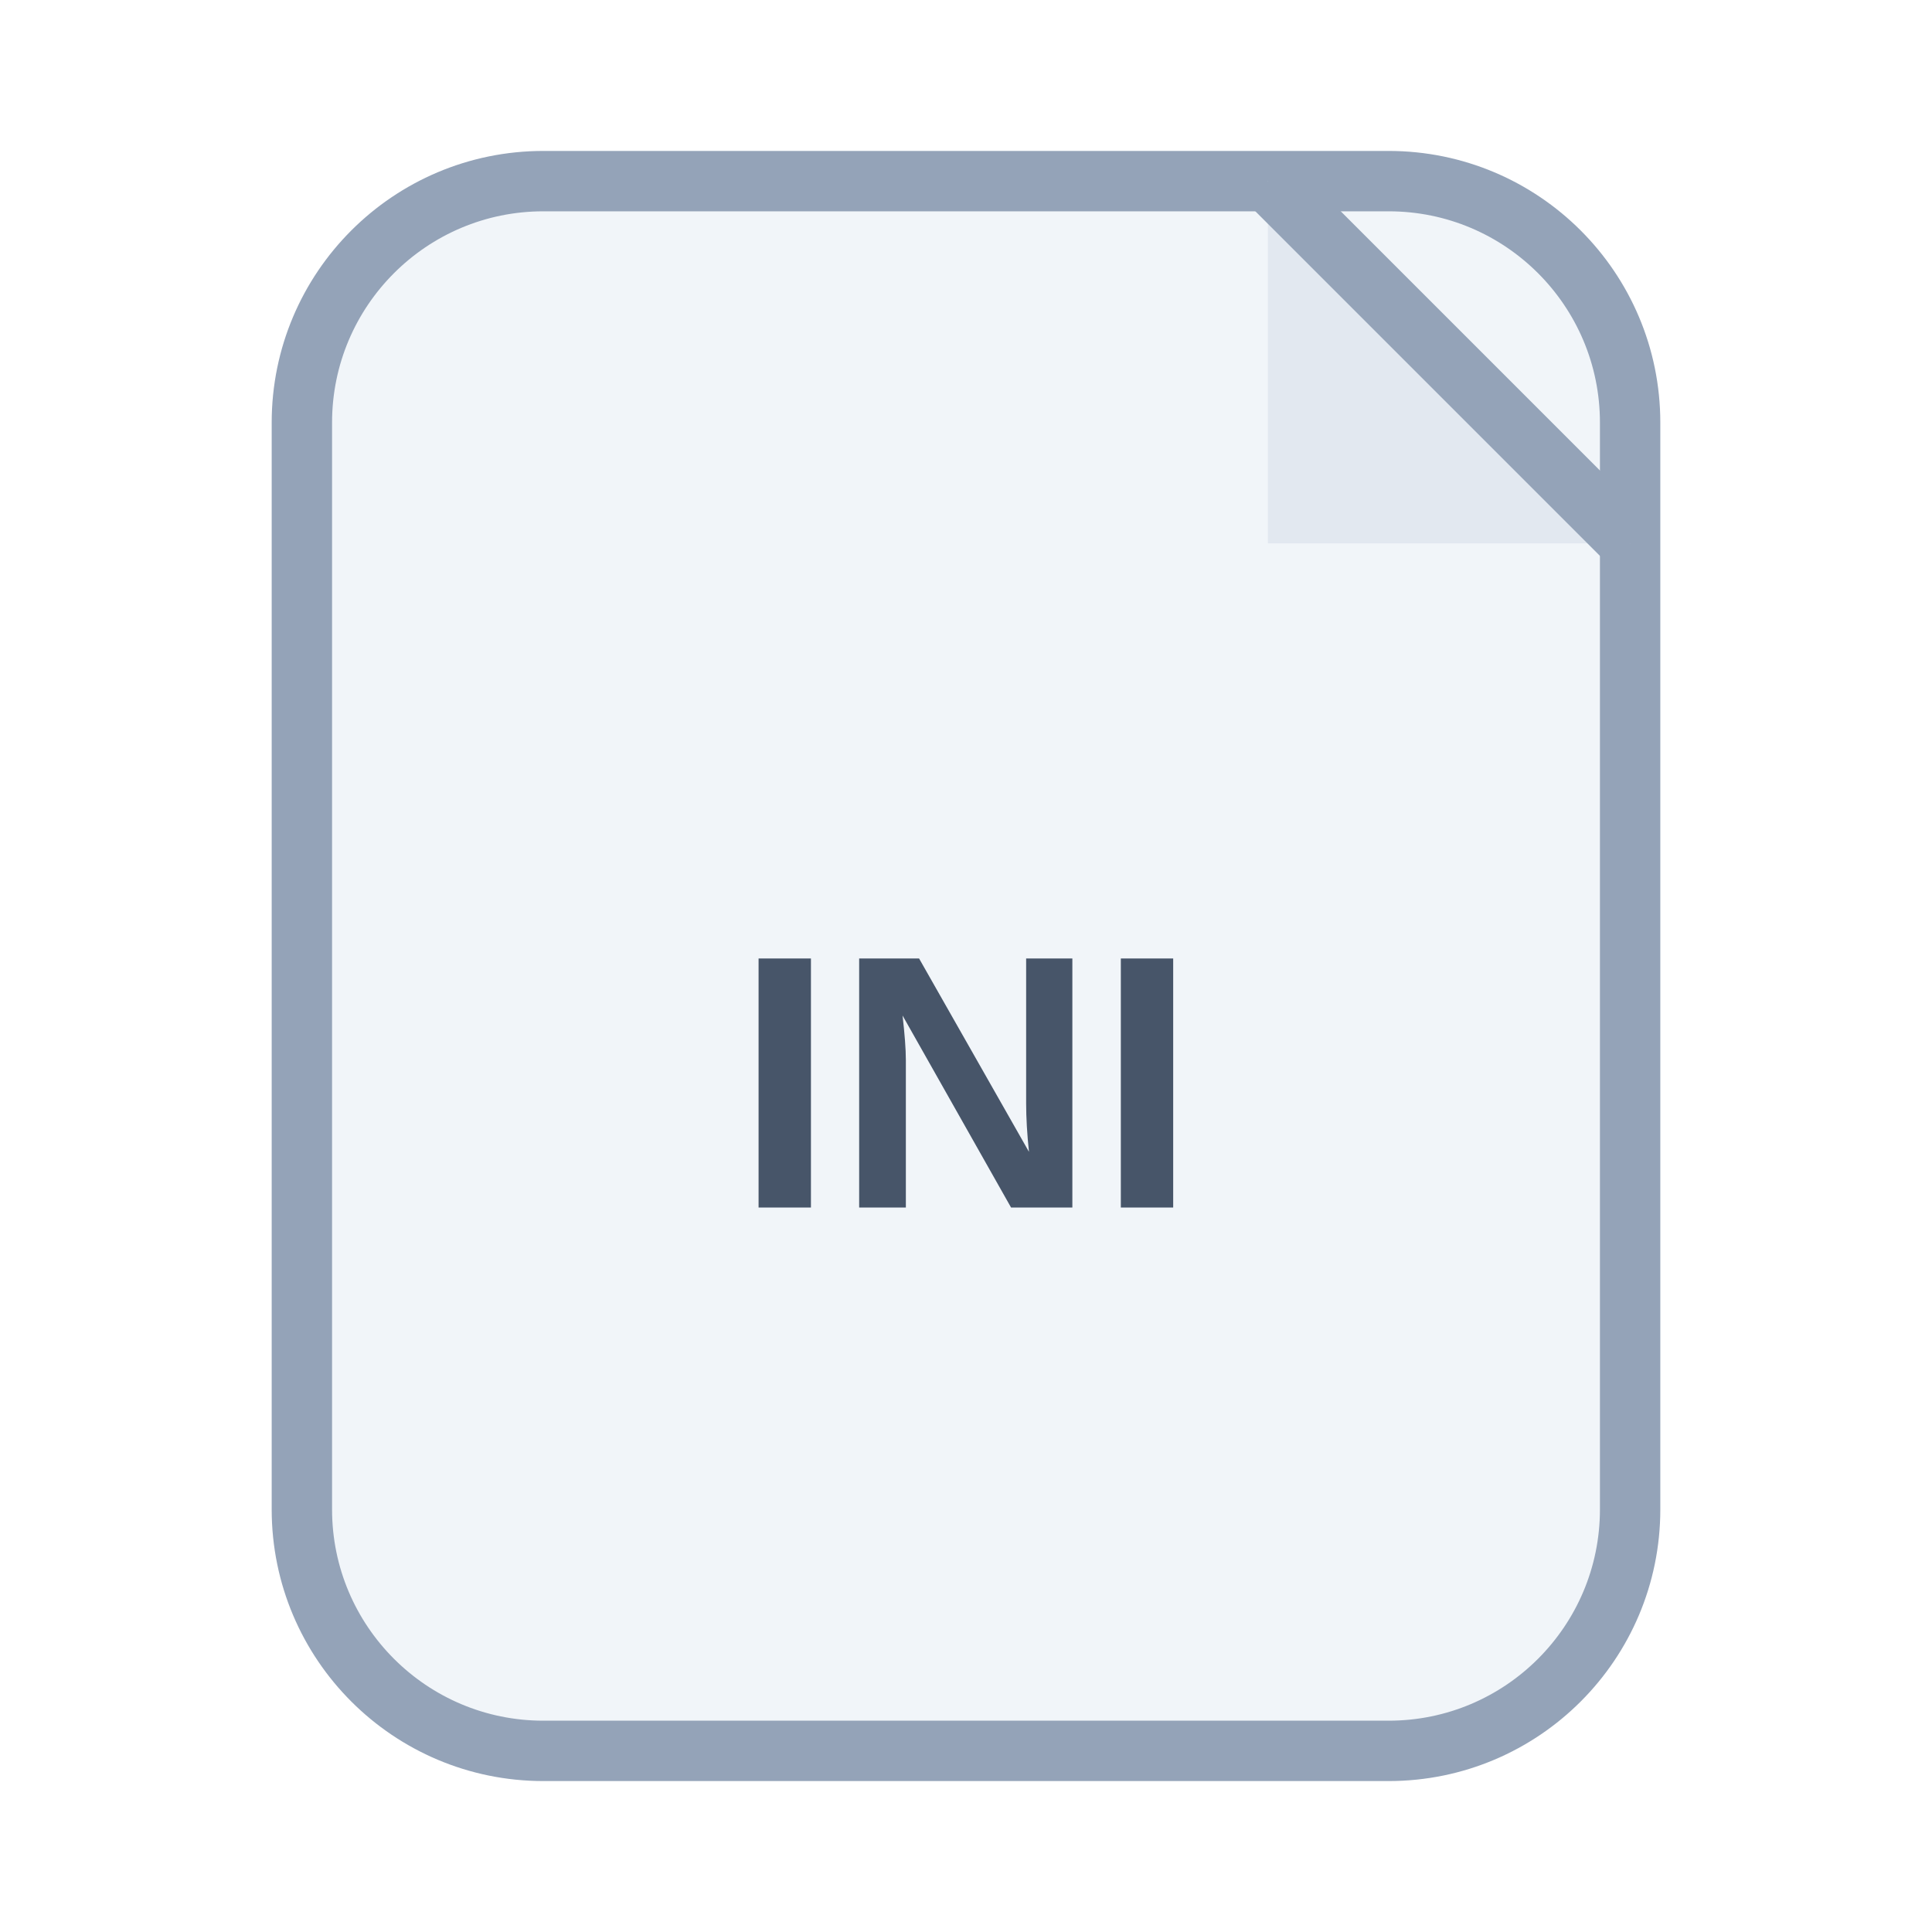
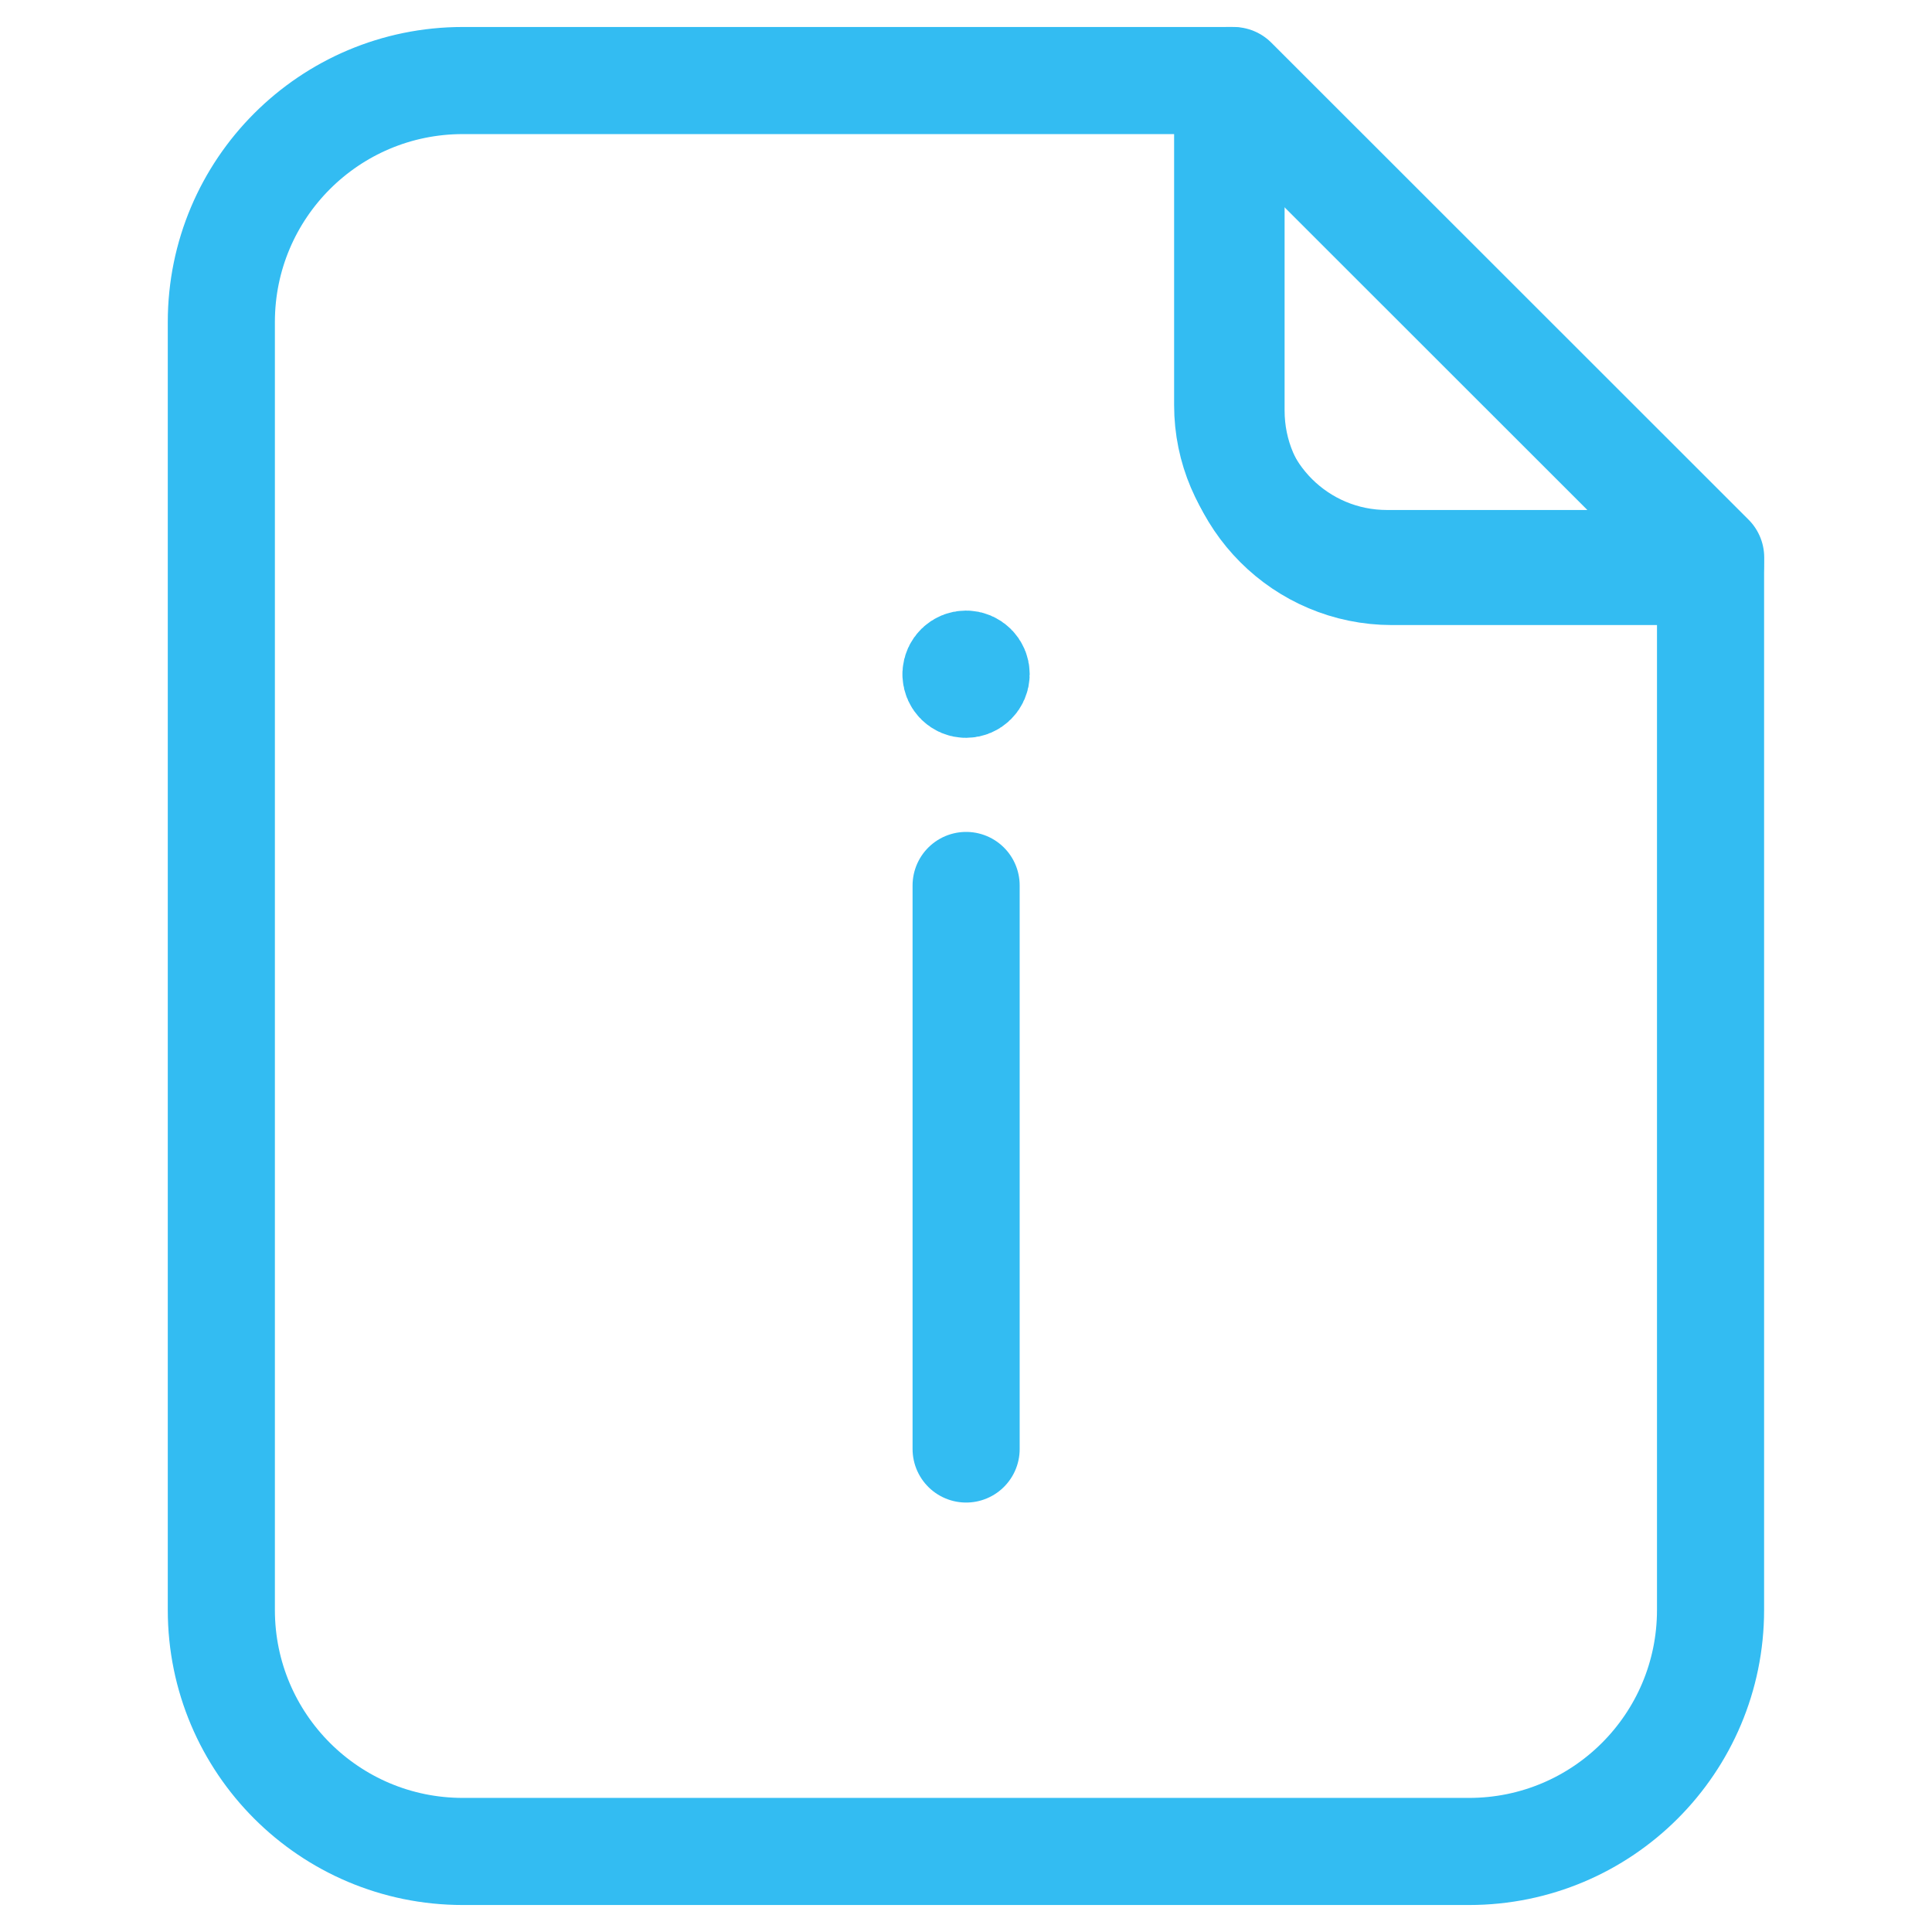
- <svg xmlns="http://www.w3.org/2000/svg" width="64" height="64" viewBox="0 0 64 64" fill="none">
-   <rect x="10" y="6" width="44" height="52" rx="8" fill="#F1F5F9" stroke="#94A3B8" stroke-width="2" />
-   <path d="M42 6V18H54" fill="#E2E8F0" />
-   <path d="M42 6L54 18" stroke="#94A3B8" stroke-width="2" stroke-linejoin="round" />
-   <text x="32" y="40" text-anchor="middle" font-family="Arial, sans-serif" font-size="12" font-weight="700" fill="#475569">INI</text>
+ <svg xmlns="http://www.w3.org/2000/svg" viewBox="0 0 16 16" width="16" height="16" fill="none">
+   <mask id="mask_11" width="16" height="16" x="0" y="0" maskUnits="userSpaceOnUse">
+     <g filter="url(#pixso_custom_mask_type_alpha)">
+       <g id="mask_343">
+         <path id="蒙版" d="M9.5 0L0 0L0 16L16 16L16 5.5L11.567 5.5C10.462 5.5 9.5 4.505 9.5 3.4L9.5 0Z" fill="rgb(255,255,255)" fill-opacity="0" fill-rule="evenodd" />
+       </g>
+     </g>
+   </mask>
+   <mask id="mask_10" width="16" height="16" x="0" y="-0.001" maskUnits="userSpaceOnUse">
+     <g filter="url(#pixso_custom_mask_type_alpha)">
+       <g id="mask_342">
+         <path id="减去顶层" d="M16 15.999L16 -0.001L0 -0.001L0 15.999L16 15.999ZM7.417 5.56C7.419 5.521 7.424 5.484 7.433 5.447C7.441 5.41 7.454 5.375 7.469 5.341C7.485 5.307 7.503 5.276 7.523 5.247L7.523 5.247C7.544 5.217 7.568 5.189 7.595 5.163C7.622 5.137 7.651 5.114 7.682 5.094C7.712 5.074 7.744 5.058 7.778 5.044C7.813 5.029 7.849 5.018 7.885 5.011C7.923 5.004 7.961 5 8 5C8.04 5 8.079 5.004 8.118 5.012C8.155 5.019 8.191 5.031 8.227 5.046C8.262 5.06 8.294 5.078 8.325 5.099C8.356 5.12 8.385 5.144 8.412 5.171C8.44 5.198 8.464 5.227 8.485 5.258C8.505 5.289 8.523 5.321 8.537 5.356C8.552 5.392 8.564 5.428 8.572 5.465C8.579 5.504 8.583 5.543 8.583 5.583C8.583 5.623 8.579 5.662 8.572 5.701C8.564 5.738 8.552 5.775 8.537 5.81C8.523 5.845 8.505 5.878 8.485 5.908C8.464 5.939 8.44 5.969 8.412 5.996C8.385 6.023 8.356 6.047 8.325 6.068C8.294 6.088 8.262 6.106 8.227 6.12C8.191 6.136 8.155 6.147 8.118 6.155C8.079 6.163 8.04 6.166 8 6.166C7.961 6.166 7.923 6.163 7.885 6.155C7.849 6.148 7.813 6.137 7.778 6.123C7.744 6.109 7.712 6.092 7.682 6.072C7.651 6.052 7.622 6.029 7.595 6.003C7.568 5.977 7.544 5.949 7.523 5.92C7.503 5.89 7.485 5.859 7.469 5.826C7.454 5.791 7.441 5.756 7.433 5.72C7.424 5.683 7.419 5.645 7.417 5.606C7.417 5.598 7.417 5.591 7.417 5.583C7.417 5.575 7.417 5.568 7.417 5.56ZM8.001 6.833C8.281 6.833 8.501 7.053 8.501 7.333L8.501 12C8.501 12.28 8.281 12.5 8.001 12.5C7.721 12.5 7.501 12.28 7.501 12L7.501 7.333C7.501 7.053 7.721 6.833 8.001 6.833Z" fill="rgb(255,255,255)" fill-opacity="0" fill-rule="evenodd" />
+       </g>
+     </g>
+   </mask>
+   <defs>
+     <filter id="pixso_custom_mask_type_alpha">
+       <feColorMatrix type="matrix" values="0 0 0 0 1 0 0 0 0 1 0 0 0 0 1 0 0 0 1 0 " />
+     </filter>
+   </defs>
+   <mask id="mask_9" width="16" height="16" x="0" y="0" maskUnits="userSpaceOnUse">
+     <g filter="url(#pixso_custom_mask_type_alpha)">
+       <g id="clipPath_681">
+         <rect id="矩形 9" width="16" height="16" x="0" y="0" fill="rgb(0,0,0)" />
+       </g>
+     </g>
+   </mask>
+   <rect id=".ini" width="16" height="16" x="0" y="0" />
+   <rect id="ic_public_info_file-信息文件/base/ic_public_info_file" width="16" height="16" x="0" y="0" fill="rgb(255,255,255)" fill-opacity="0" />
+   <g id="clip path group" mask="url(#mask_9)">
+     <g id="support">
+       <rect id="support" width="16" height="16" x="0" y="0" />
+       <path id="path1" d="M-0 7.993C-0 6.743 -0.004 5.493 -0 4.243C-0.004 3.637 0.073 3.033 0.22 2.45C0.55 1.21 1.356 0.473 2.596 0.187C3.216 0.053 3.853 -0.01 4.486 4.7227e-05C6.883 4.7227e-05 9.28 4.7227e-05 11.68 4.7227e-05C12.283 -0.003 12.886 0.063 13.476 0.207C14.753 0.517 15.52 1.327 15.809 2.6C15.943 3.2 16.003 3.813 15.996 4.43C15.996 6.853 15.996 9.277 15.996 11.697C15.999 12.297 15.933 12.897 15.793 13.48C15.479 14.757 14.666 15.517 13.396 15.81C12.773 15.943 12.139 16.007 11.503 15.997C9.116 15.997 6.73 15.997 4.343 15.997C3.733 16.003 3.126 15.933 2.533 15.793C1.25 15.483 0.48 14.67 0.19 13.39C0.04 12.74 -0 12.09 -0 11.433C-0 10.287 -0 9.14 -0 7.993Z" fill="rgb(255,255,255)" fill-opacity="0" fill-rule="evenodd" />
+       <circle id="path2" cx="8" cy="8" r="8" fill="rgb(255,255,255)" fill-opacity="0" />
+     </g>
+   </g>
+   <g id="border">
+     <rect id="border" width="16" height="16" x="0" y="0" />
+     <g id="vertical_rectangle_auxiliary_shape-纵向矩形_副形-border">
+       <rect id="vertical_rectangle_auxiliary_shape-纵向矩形_副形-border" width="16" height="16" x="0" y="0" />
+       <g id="蒙版">
+         <path id="path3" d="M12.166 15.333L3.833 15.333C2.728 15.333 1.833 14.438 1.833 13.333L1.833 2.667C1.833 1.562 2.728 0.667 3.833 0.667L10.195 0.667L10.195 3.4C10.195 4.136 10.792 4.733 11.528 4.733L14.166 4.733L14.166 13.333C14.166 14.438 13.271 15.333 12.166 15.333Z" fill-rule="evenodd" stroke="rgb(51,188,242)" stroke-linecap="round" stroke-linejoin="round" stroke-width="0.887" />
+         <path id="path5-border" d="M11.486 4.667L14.167 4.667L14.167 4.617L10.215 0.667L10.167 0.667L10.167 3.355C10.167 4.079 10.758 4.667 11.486 4.667Z" fill-rule="nonzero" stroke="rgb(51,188,242)" stroke-linecap="round" stroke-linejoin="round" stroke-width="0.887" />
+       </g>
+     </g>
+     <path id="path7" d="M8.001 7.333L8.001 12M7.917 5.58C7.919 5.536 7.955 5.5 8 5.5C8.046 5.5 8.084 5.537 8.084 5.583C8.084 5.629 8.046 5.667 8 5.667C7.955 5.667 7.919 5.631 7.917 5.587" fill-rule="evenodd" stroke="rgb(51,188,242)" stroke-linecap="round" stroke-linejoin="round" stroke-width="0.887" />
+   </g>
+   <g id="filled">
+     <rect id="filled" width="16" height="16" x="0" y="0" />
+     <g id="mask" mask="url(#mask_10)">
+       <g id="蒙版">
+         <g id="mask" mask="url(#mask_11)">
+           <g id="蒙版">
+             <path id="path" d="M10.166 0.667L10.166 3.4C10.166 4.136 10.781 4.833 11.505 4.833L14.166 4.833L14.166 13.333C14.166 14.438 13.287 15.333 12.201 15.333L3.798 15.333C2.713 15.333 1.833 14.438 1.833 13.333L1.833 2.667C1.833 1.562 2.713 0.667 3.798 0.667L10.166 0.667Z" fill="rgb(255,255,255)" fill-opacity="0" fill-rule="evenodd" />
+             <path id="path" d="M12.201 15.333L3.798 15.333C2.713 15.333 1.833 14.438 1.833 13.333L1.833 2.667C1.833 1.562 2.713 0.667 3.798 0.667L10.166 0.667L10.166 3.4C10.166 4.136 10.781 4.833 11.505 4.833L14.166 4.833L14.166 13.333C14.166 14.438 13.287 15.333 12.201 15.333Z" fill-rule="evenodd" stroke="rgb(255,255,255)" stroke-opacity="0" stroke-linecap="round" stroke-linejoin="round" stroke-width="0.887" />
+           </g>
+         </g>
+       </g>
+     </g>
+     <path id="path5" d="M10.5 3.189L10.5 0.5L10.548 0.5L14.5 4.45L14.5 4.5L11.819 4.5C11.091 4.5 10.5 3.913 10.5 3.189Z" fill="rgb(255,255,255)" fill-opacity="0" fill-rule="evenodd" />
+     <path id="path7(边框)" d="M7.433 5.447C7.424 5.484 7.419 5.522 7.417 5.56C7.417 5.568 7.417 5.576 7.417 5.583C7.417 5.591 7.417 5.599 7.417 5.606C7.419 5.645 7.424 5.683 7.433 5.72C7.442 5.756 7.454 5.791 7.47 5.826C7.485 5.859 7.503 5.89 7.524 5.92C7.545 5.95 7.569 5.978 7.596 6.003C7.622 6.029 7.651 6.052 7.682 6.072C7.712 6.092 7.744 6.109 7.778 6.123C7.813 6.137 7.849 6.148 7.885 6.155C7.923 6.163 7.961 6.167 8 6.167C8.04 6.167 8.08 6.163 8.118 6.155C8.155 6.147 8.192 6.136 8.228 6.121C8.262 6.106 8.295 6.088 8.325 6.068C8.357 6.047 8.386 6.023 8.413 5.996C8.44 5.969 8.464 5.94 8.485 5.908C8.505 5.878 8.523 5.845 8.538 5.811C8.553 5.775 8.564 5.738 8.572 5.701C8.58 5.663 8.584 5.623 8.584 5.583C8.584 5.543 8.58 5.504 8.572 5.466C8.564 5.428 8.553 5.392 8.538 5.356C8.523 5.322 8.505 5.289 8.485 5.258C8.464 5.227 8.44 5.198 8.413 5.171C8.386 5.144 8.357 5.12 8.325 5.099C8.295 5.078 8.262 5.061 8.228 5.046C8.192 5.031 8.155 5.02 8.118 5.012C8.08 5.004 8.04 5 8 5C7.961 5 7.923 5.004 7.885 5.011C7.849 5.019 7.813 5.029 7.778 5.044C7.744 5.058 7.712 5.075 7.682 5.094C7.651 5.114 7.622 5.137 7.596 5.163C7.569 5.189 7.545 5.217 7.524 5.247C7.503 5.276 7.485 5.308 7.47 5.341C7.454 5.375 7.442 5.411 7.433 5.447ZM8.501 7.333C8.501 7.053 8.281 6.833 8.001 6.833C7.721 6.833 7.501 7.053 7.501 7.333L7.501 12C7.501 12.28 7.721 12.5 8.001 12.5C8.281 12.5 8.501 12.28 8.501 12L8.501 7.333Z" fill="rgb(255,255,255)" fill-opacity="0" fill-rule="evenodd" />
+   </g>
</svg>
